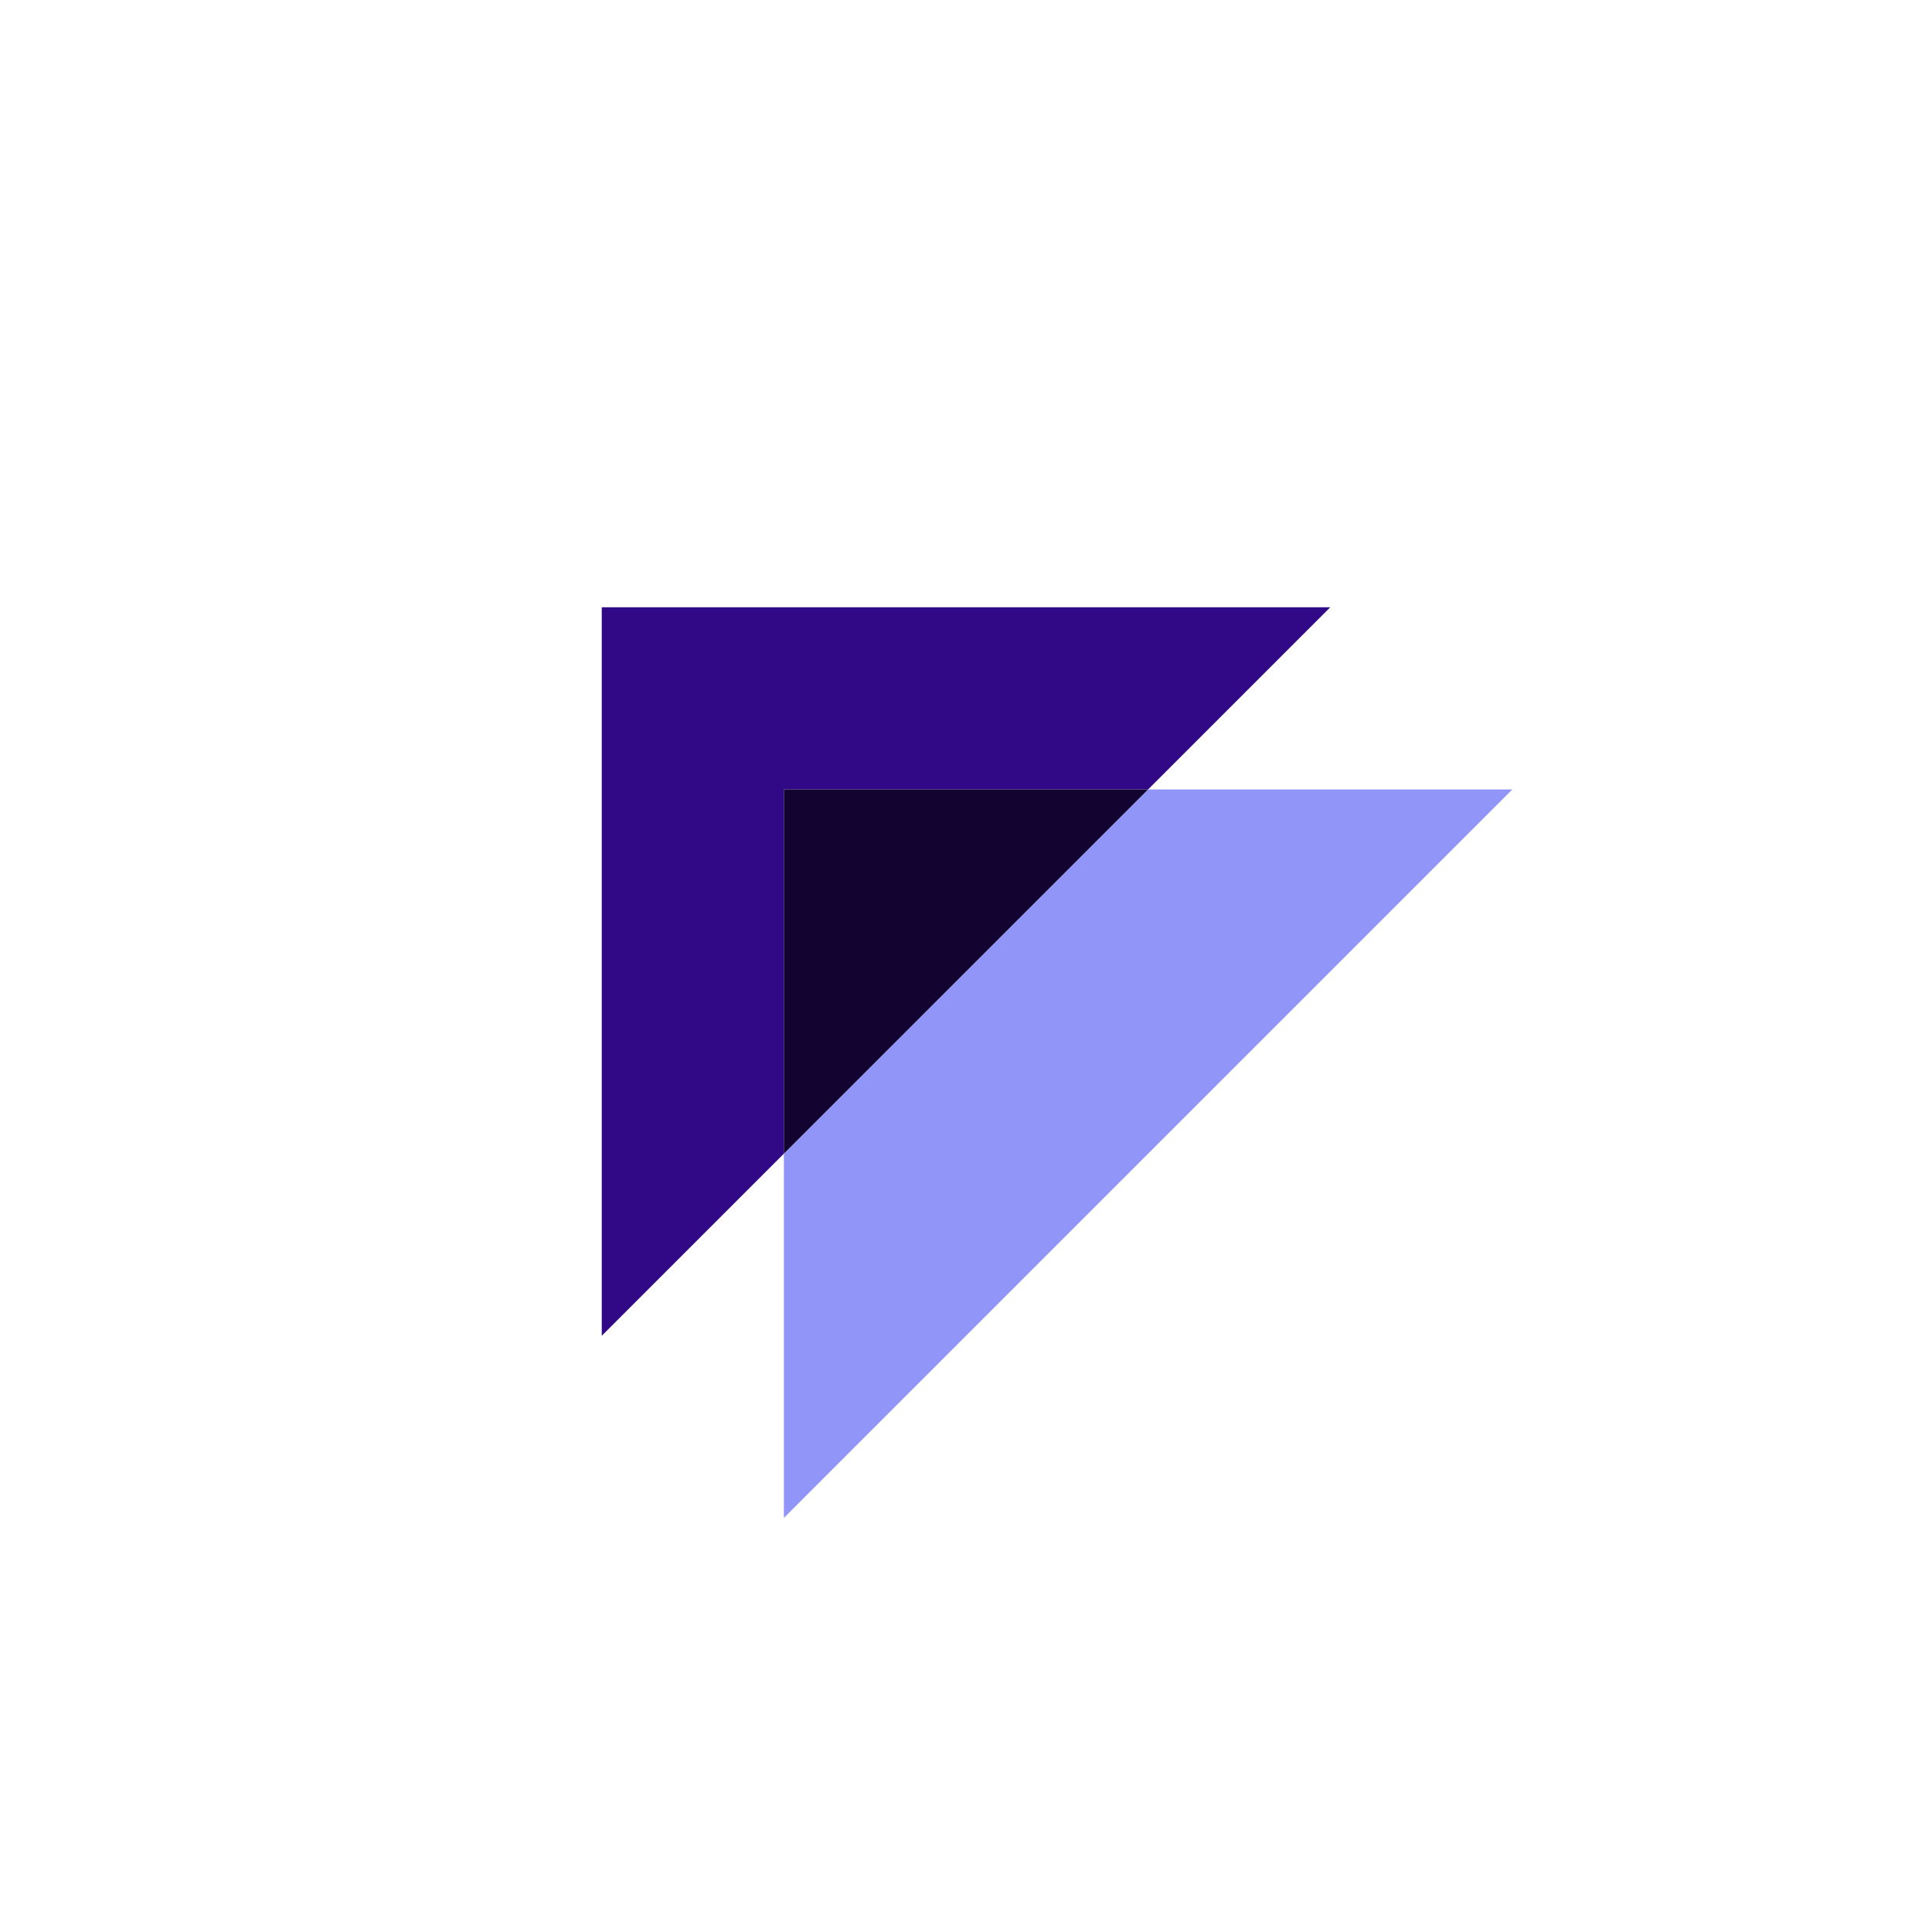
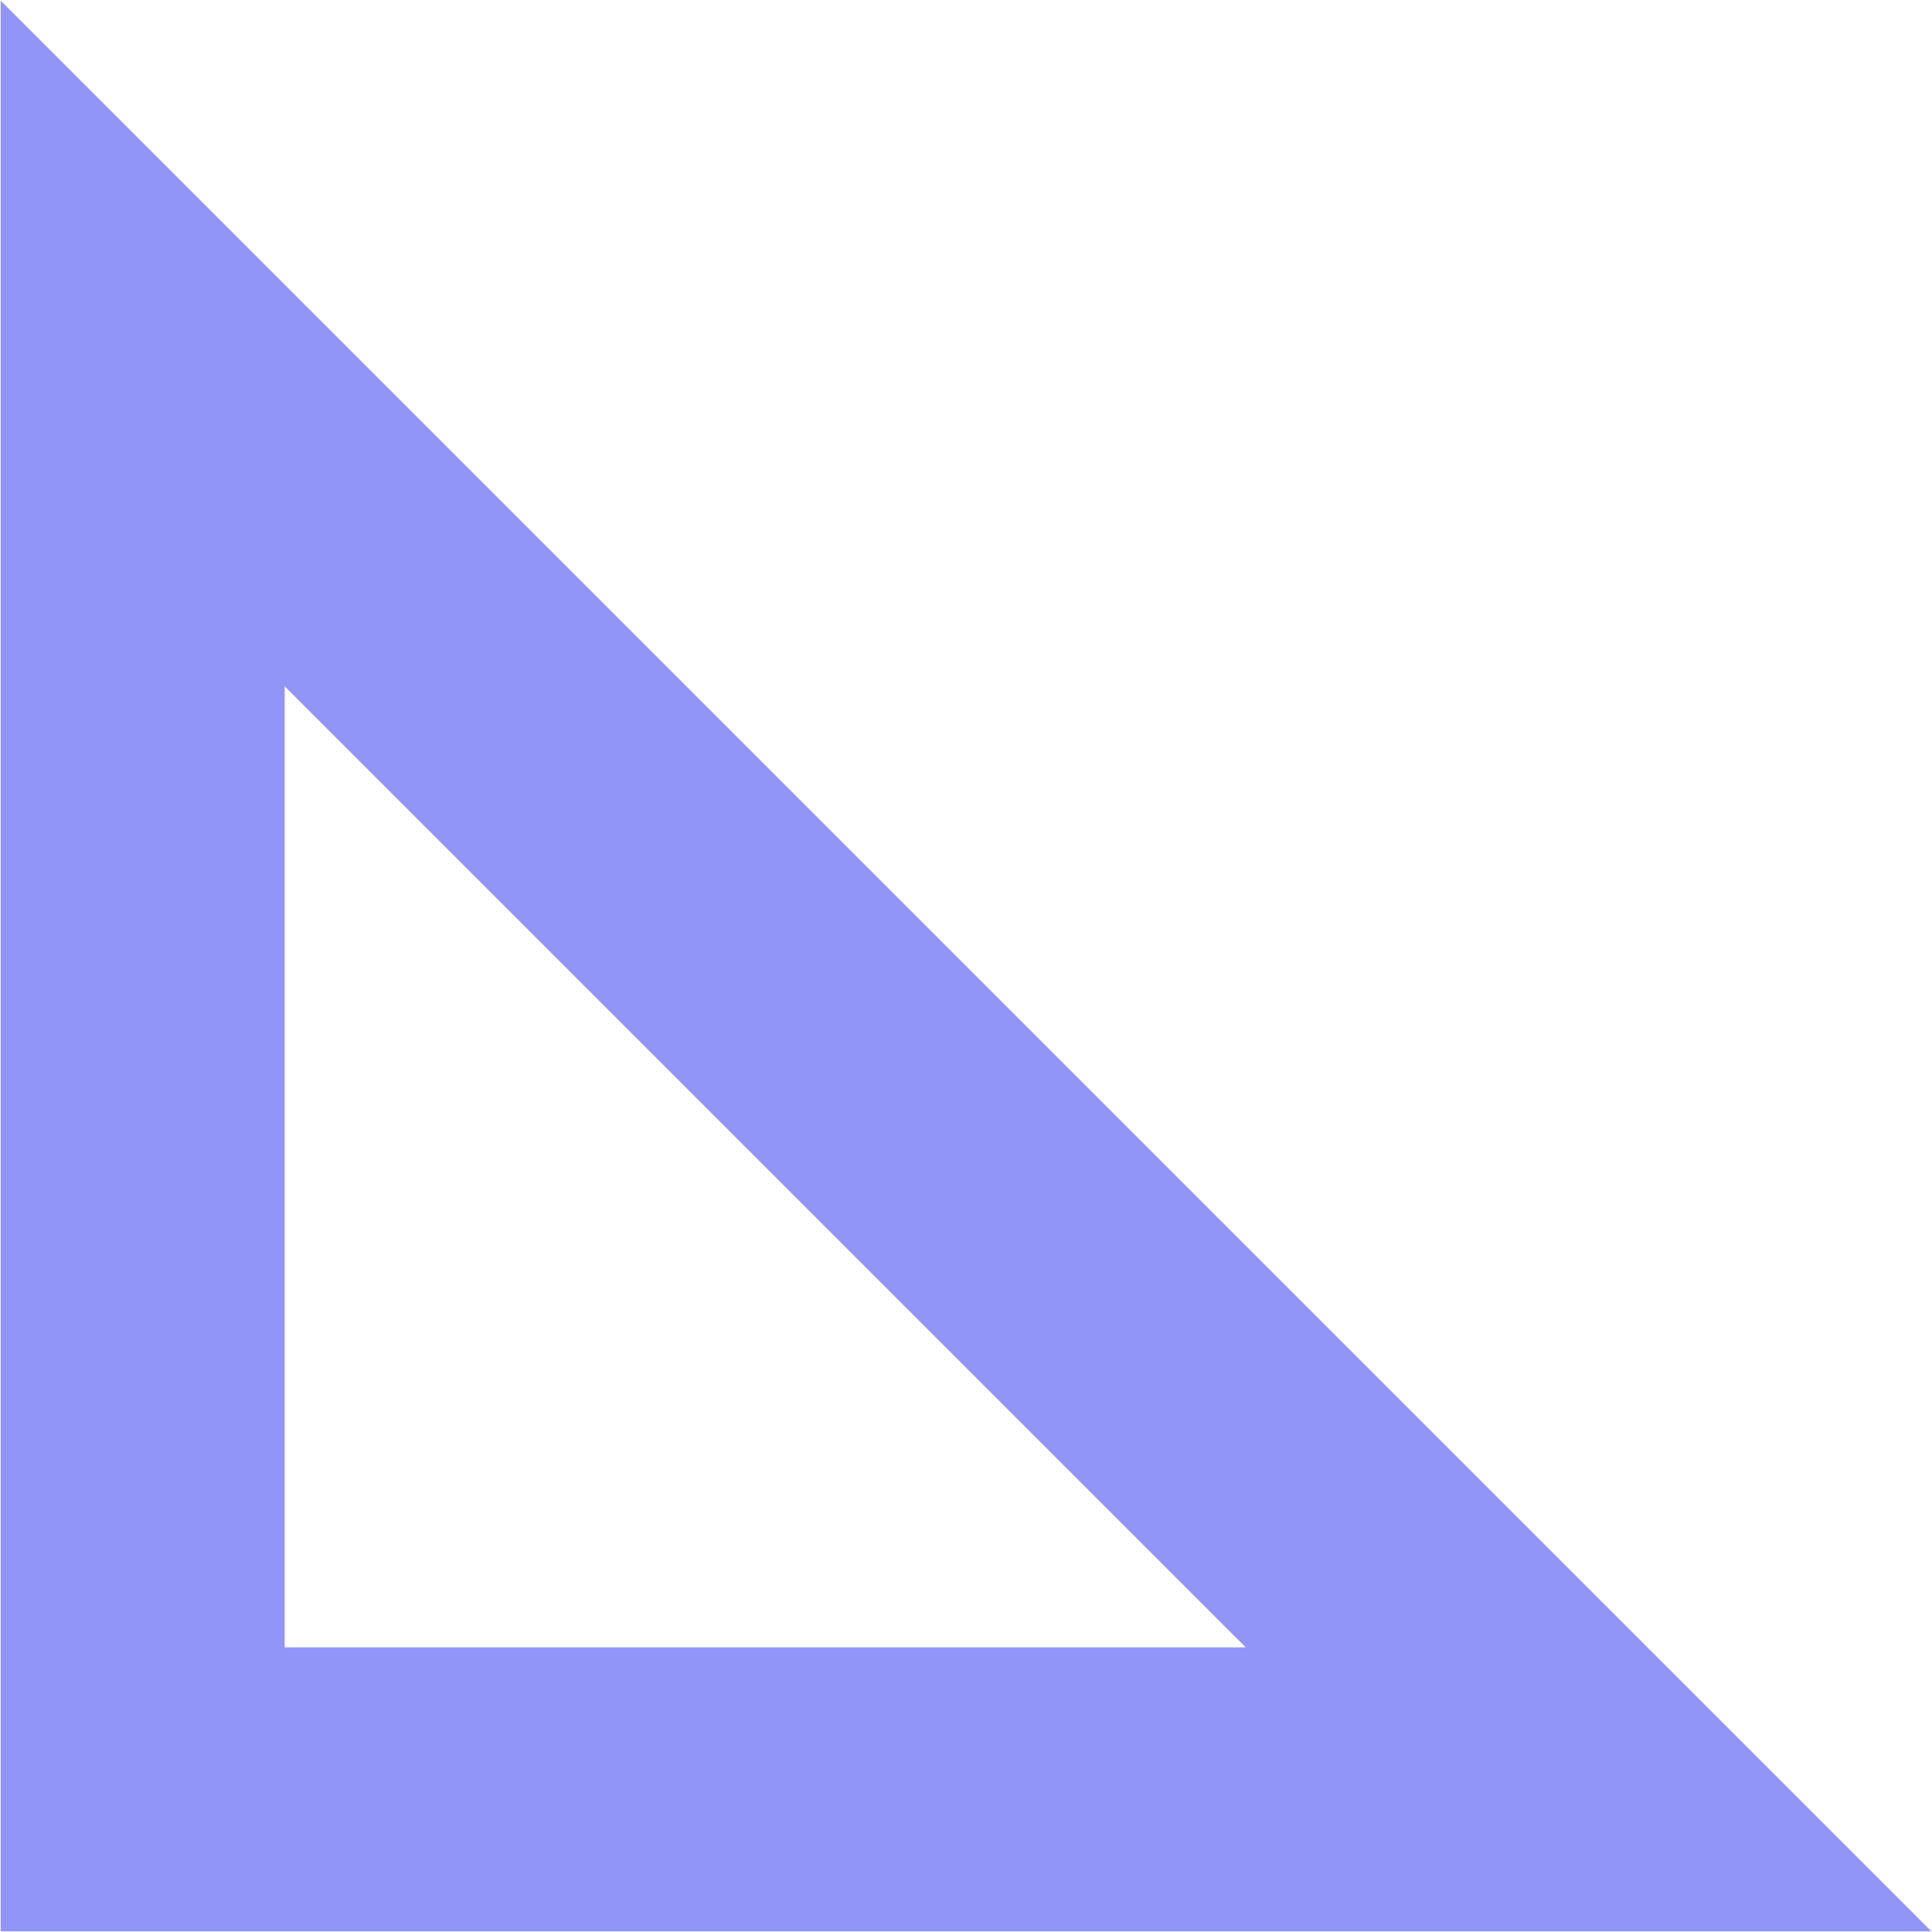
- <svg xmlns="http://www.w3.org/2000/svg" id="a" width="1000" height="1000" viewBox="0 0 1000 1000">
-   <polygon points="594.27 408.6 688.53 314.33 311.47 314.33 311.47 691.4 405.73 597.13 405.73 408.6 594.27 408.6" fill="#310986" stroke-width="0" />
-   <polygon points="782.8 408.6 594.27 408.6 405.73 597.13 405.73 785.67 782.8 408.6" fill="#9195f8" stroke-width="0" />
-   <polygon points="405.73 408.6 405.73 597.13 594.27 408.6 405.73 408.6" fill="#120331" stroke-width="0" />
+ <svg xmlns="http://www.w3.org/2000/svg" id="b" width="1000" height="1000" viewBox="0 0 1000 1000">
+   <path d="M644.77,852.66H147.34s0-497.44,0-497.44l497.44,497.44M999.67,999.67L.33.33v999.33h999.33Z" fill="#9195F8" stroke-width="0" />
</svg>
